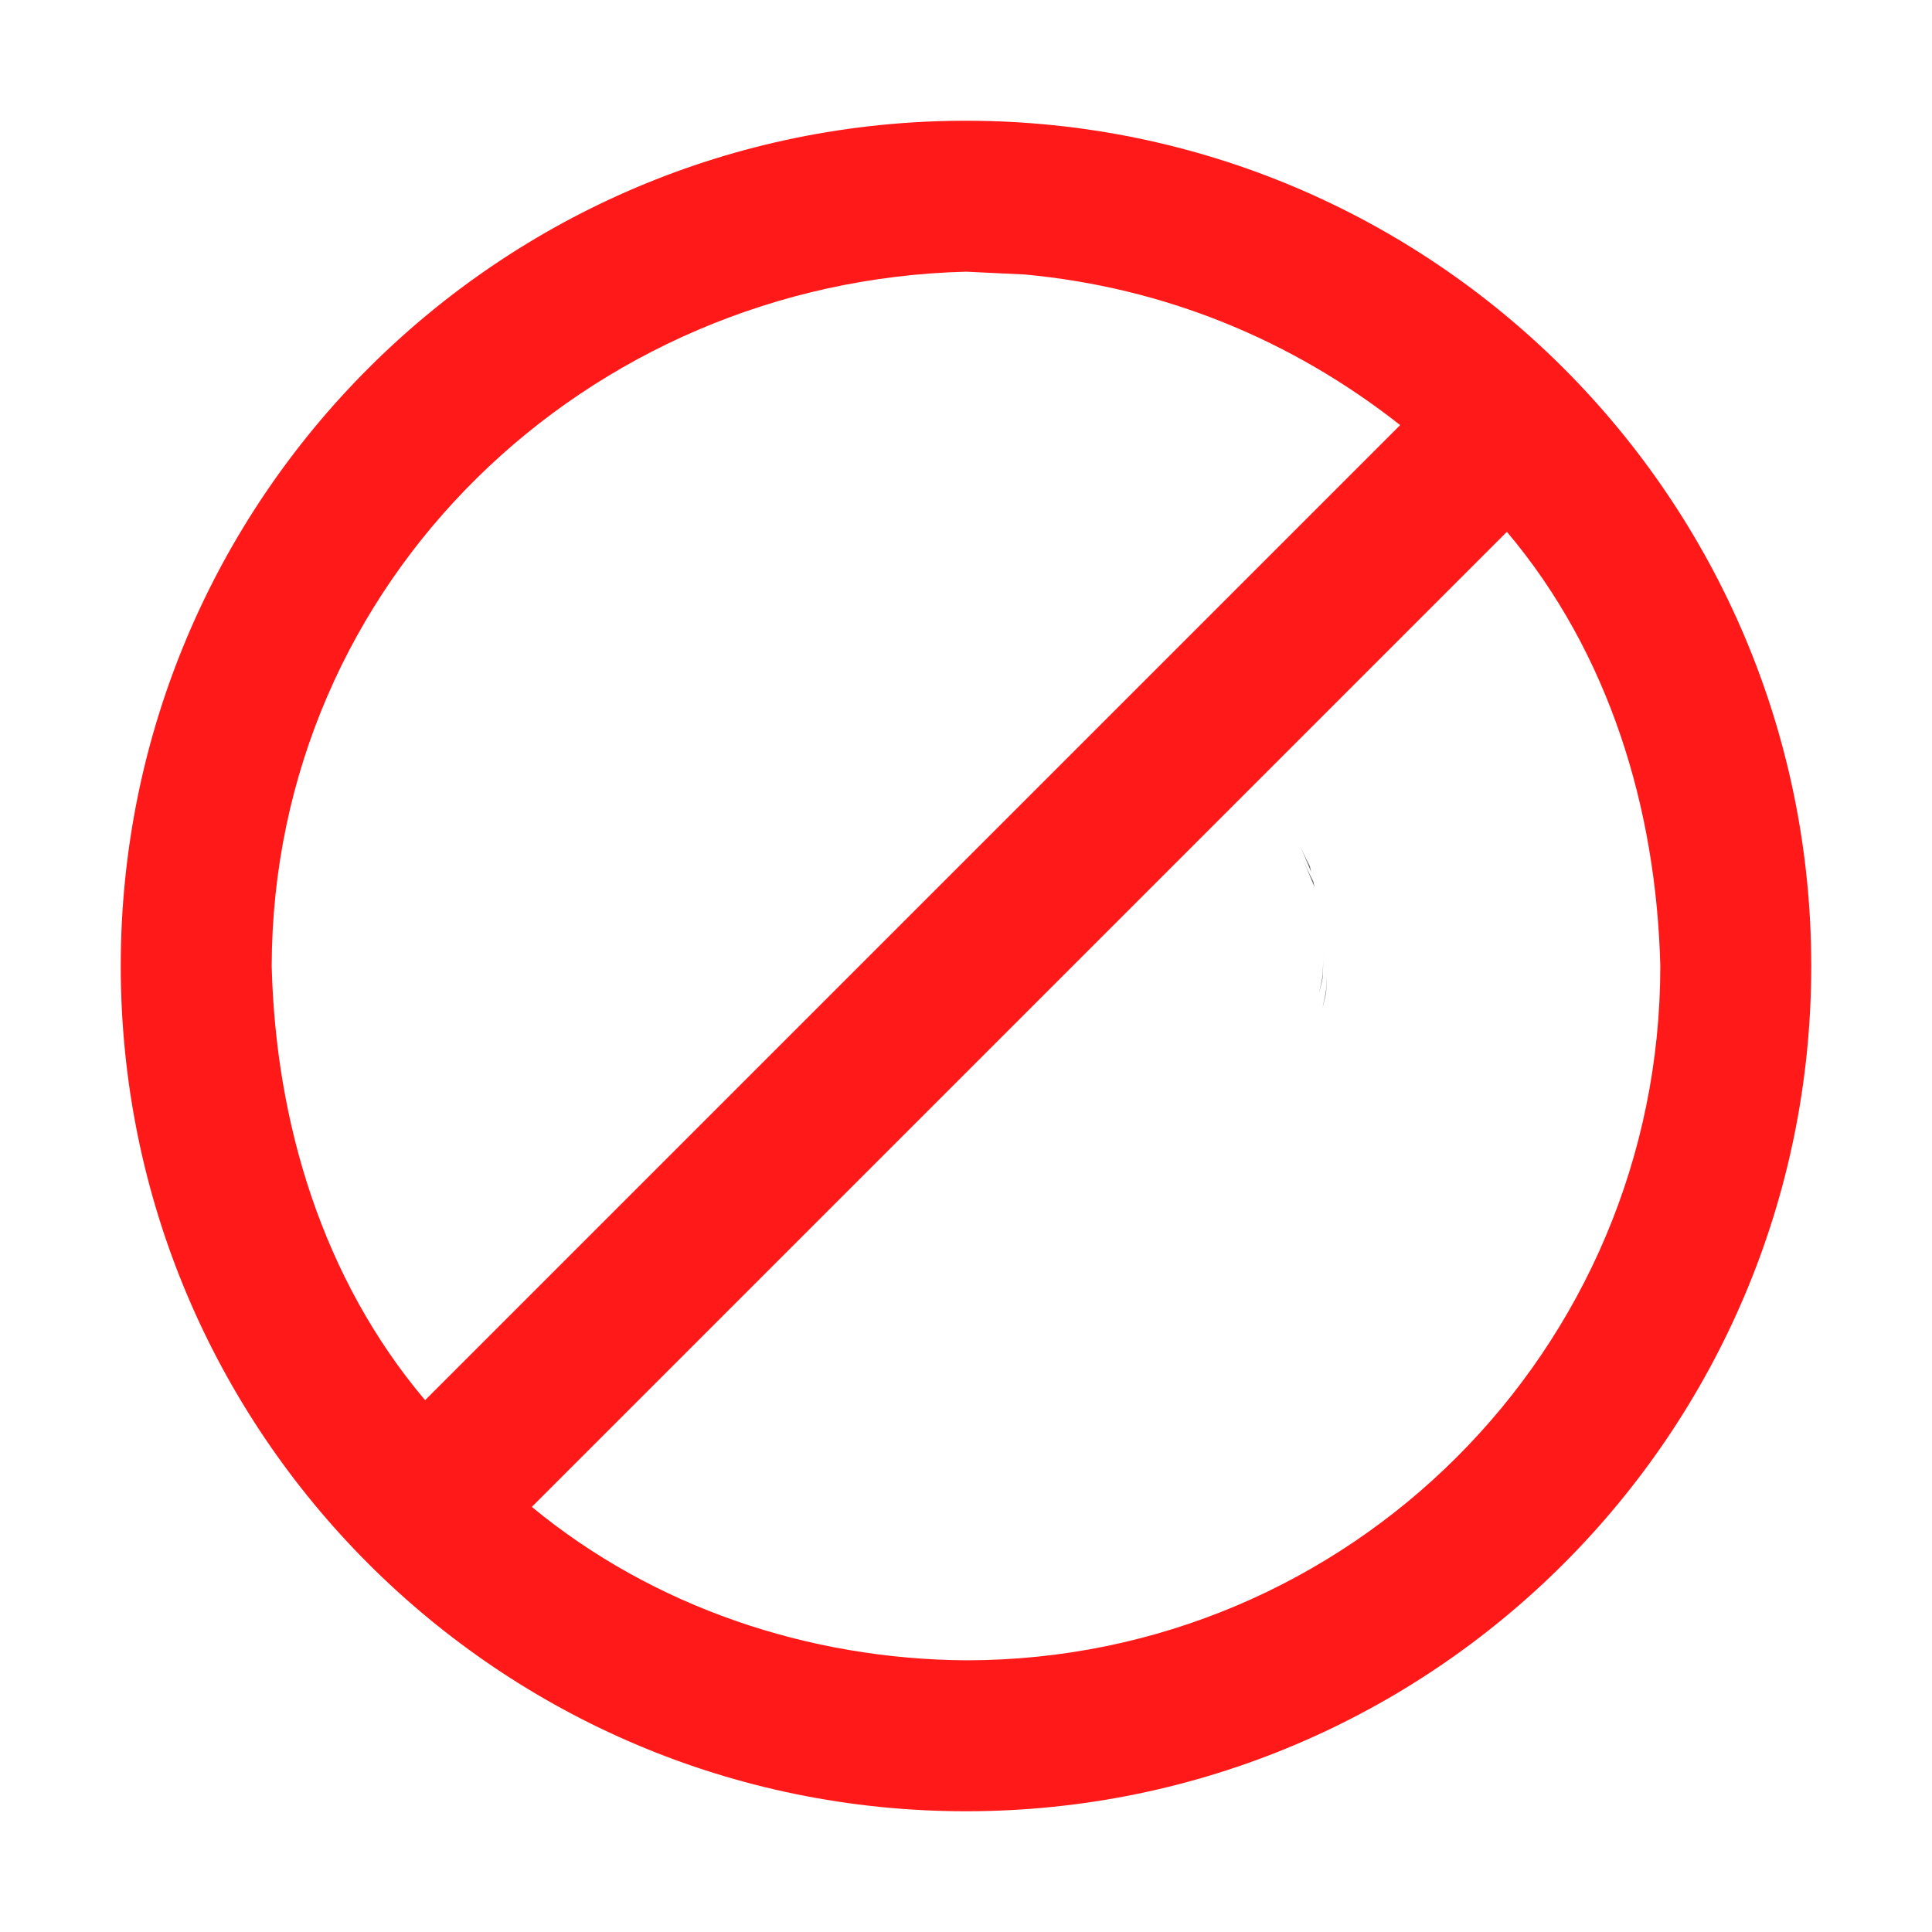
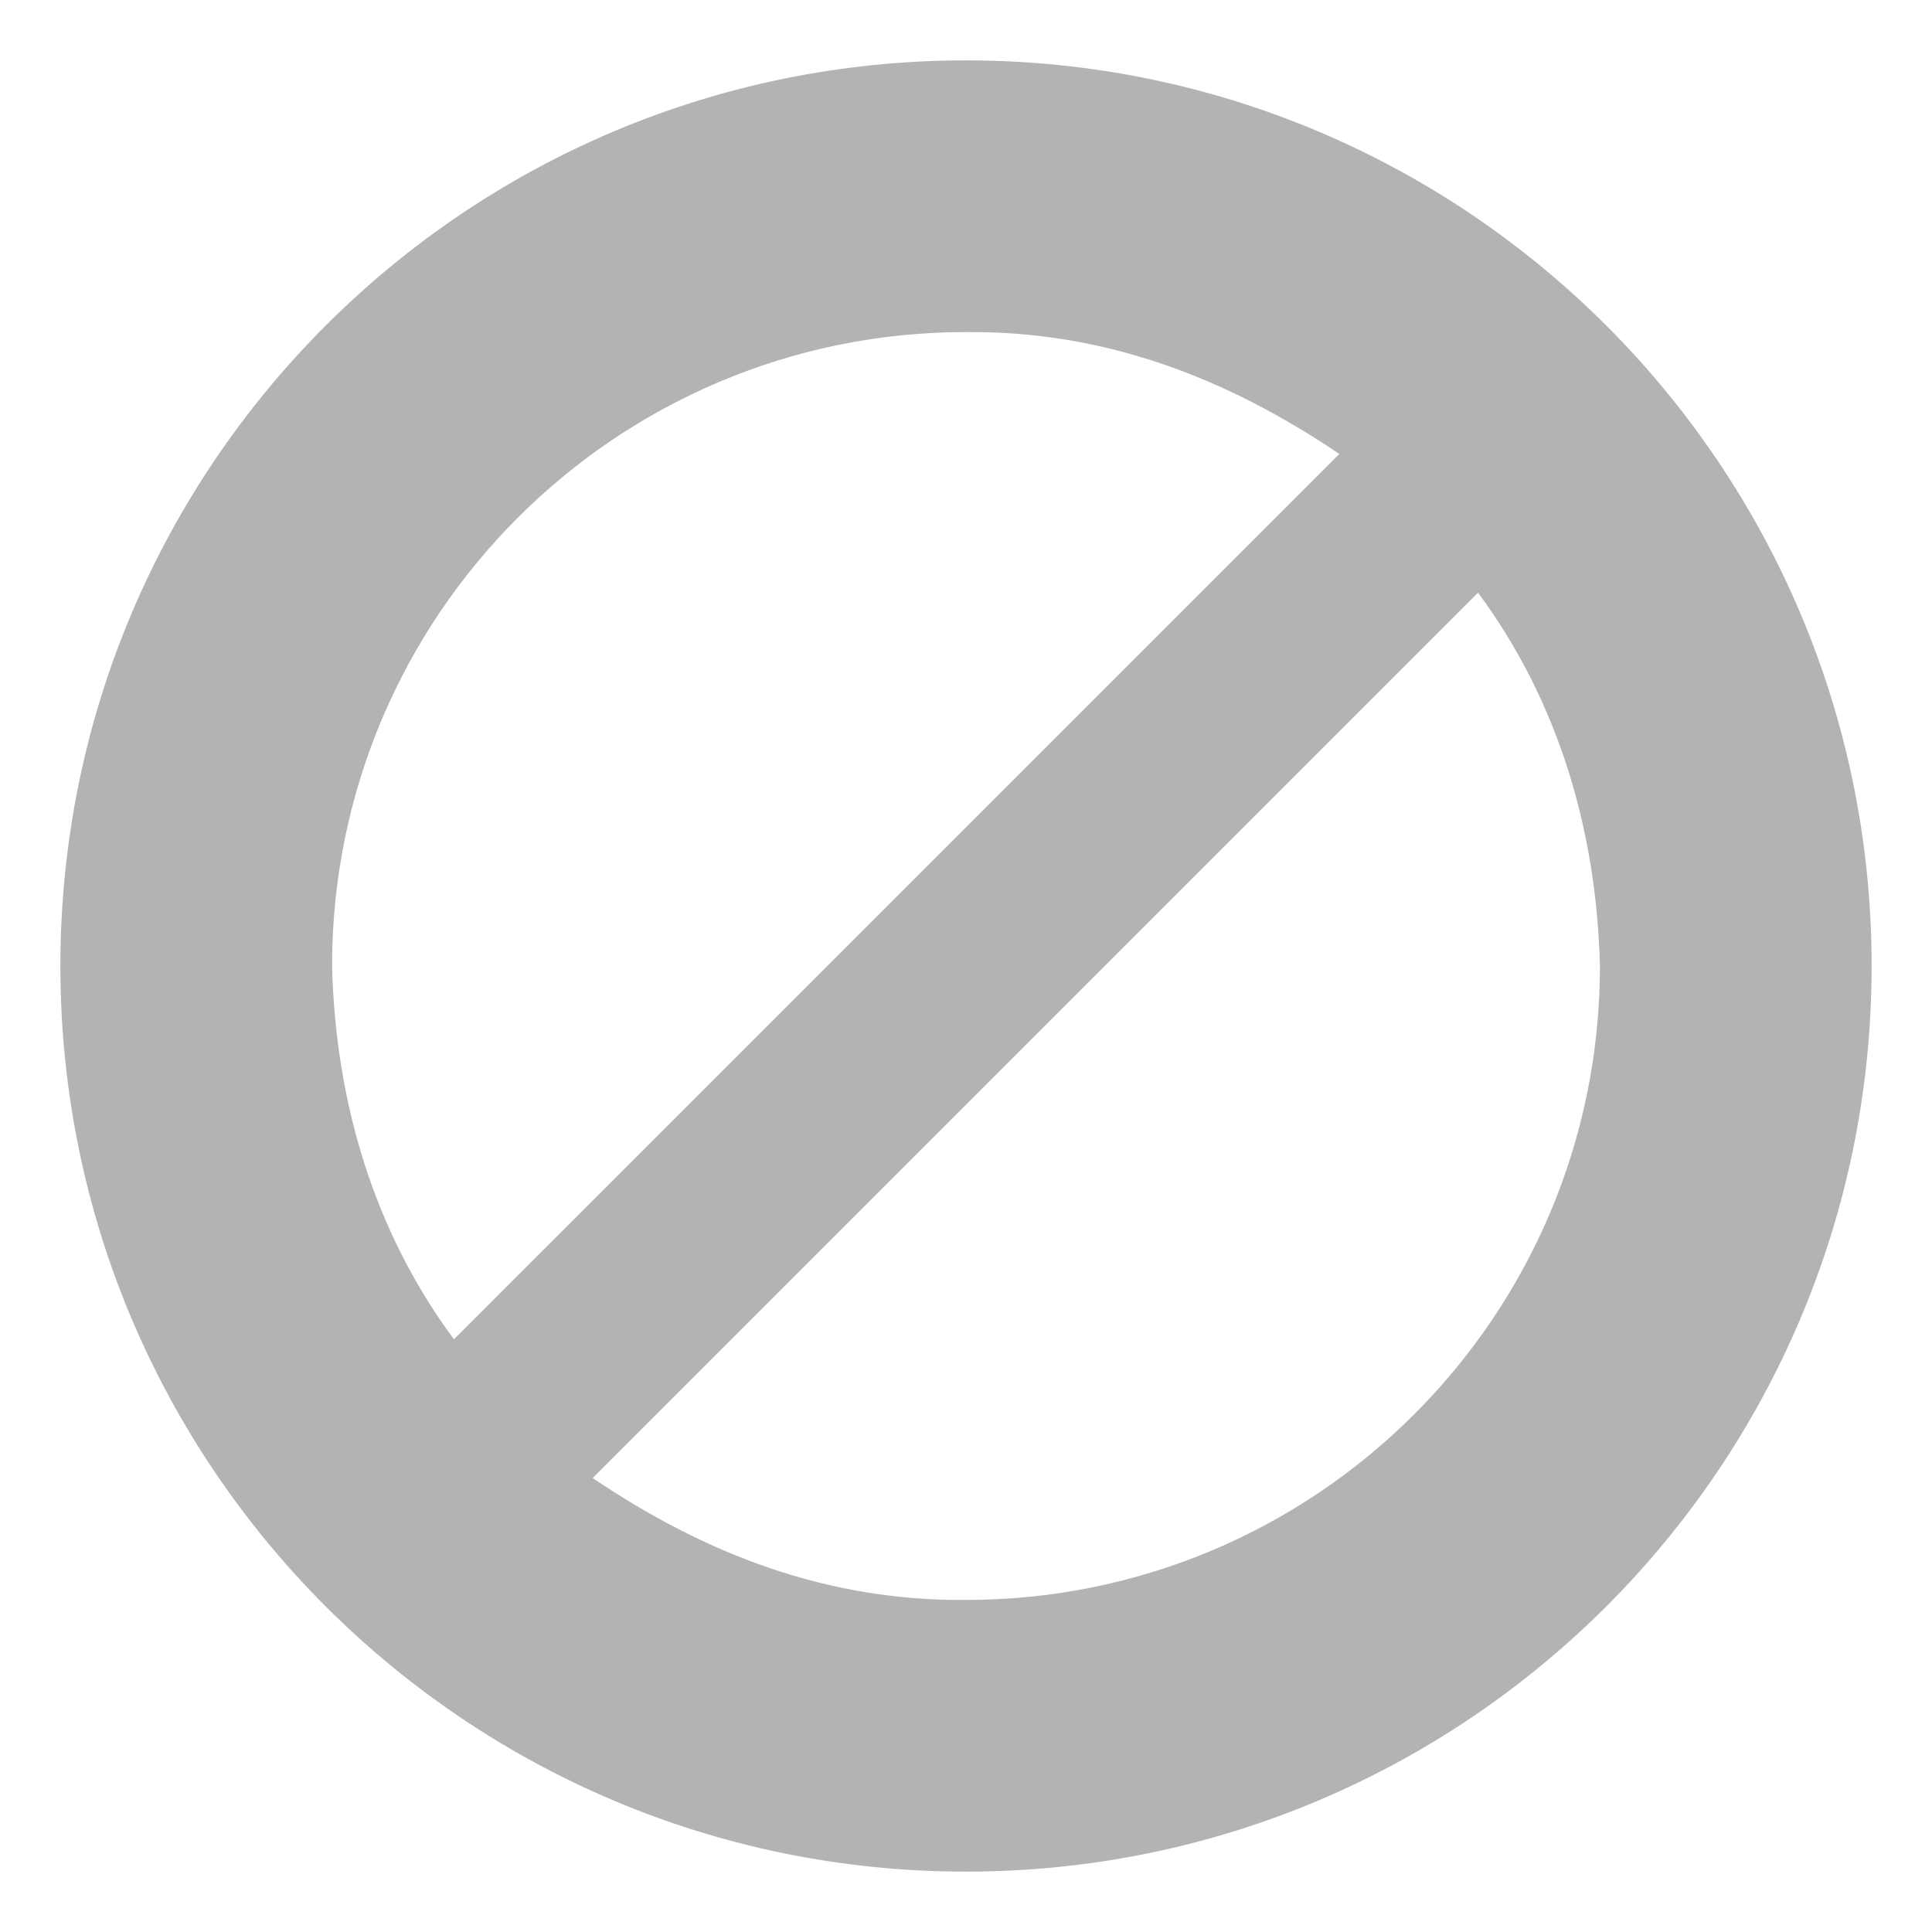
<svg xmlns="http://www.w3.org/2000/svg" version="1.1" x="0" y="0" width="128" height="128" viewBox="0, 0, 128, 128">
  <g id="Background">
    <rect x="0" y="0" width="128" height="128" fill="#000000" fill-opacity="0" />
  </g>
  <g id="Layer_1">
-     <path d="M64,8 C94.928,8 120,33.072 120,64 C120,94.928 94.928,120 64,120 C33.072,120 8,94.928 8,64 C8,33.072 33.072,8 64,8 z M99.836,35.235 L35.235,99.836 C43.295,106.488 53.593,109.928 64,110 C89.405,110 110,89.405 110,64 C109.737,53.605 106.634,43.283 99.836,35.235 z M64,18 C38.892,18.634 18.072,38.455 18,64 C18.263,74.395 21.366,84.717 28.164,92.765 L92.765,28.164 C85.541,22.479 77.1,19.043 67.893,18.185 L64,18 z" fill="#FF0000" fill-opacity="0.9" />
-     <path d="M87.919,63.995 L87.919,64 C87.816,66.217 87.978,65.287 87.613,66.816 C87.947,65.18 87.812,66.114 87.919,64 L87.919,63.995 z" fill="#000000" fill-opacity="0.6" />
-     <path d="M86.347,57.006 C87.085,58.698 86.951,58.075 87.092,58.769 L86.347,57.006 z" fill="#000000" fill-opacity="0.6" />
-     <path d="M87.695,62.995 L87.695,63 C87.592,65.217 87.754,64.287 87.389,65.816 C87.723,64.18 87.588,65.114 87.695,63 L87.695,62.995 z" fill="#000000" fill-opacity="0.6" />
-     <path d="M86.123,56.006 C86.861,57.698 86.727,57.075 86.868,57.769 L86.123,56.006 z" fill="#000000" fill-opacity="0.6" />
+     <path d="M64,4 C97.137,4 124,30.863 124,64 C124,97.137 97.137,124 64,124 C30.863,124 4,97.137 4,64 C4,30.863 30.863,4 64,4 z M97.924,39.268 L39.268,97.924 C46.769,102.991 54.821,106.08 64,106 C87.196,106 106,87.196 106,64 C105.775,55.079 103.28,46.498 97.924,39.268 z M64,22 L64,22 C40.804,22 22,40.804 22,64 C22.226,72.921 24.719,81.502 30.075,88.732 L88.732,30.076 C81.231,25.009 73.179,21.92 64,22 z" fill="#000000" fill-opacity="0.3" />
  </g>
</svg>
